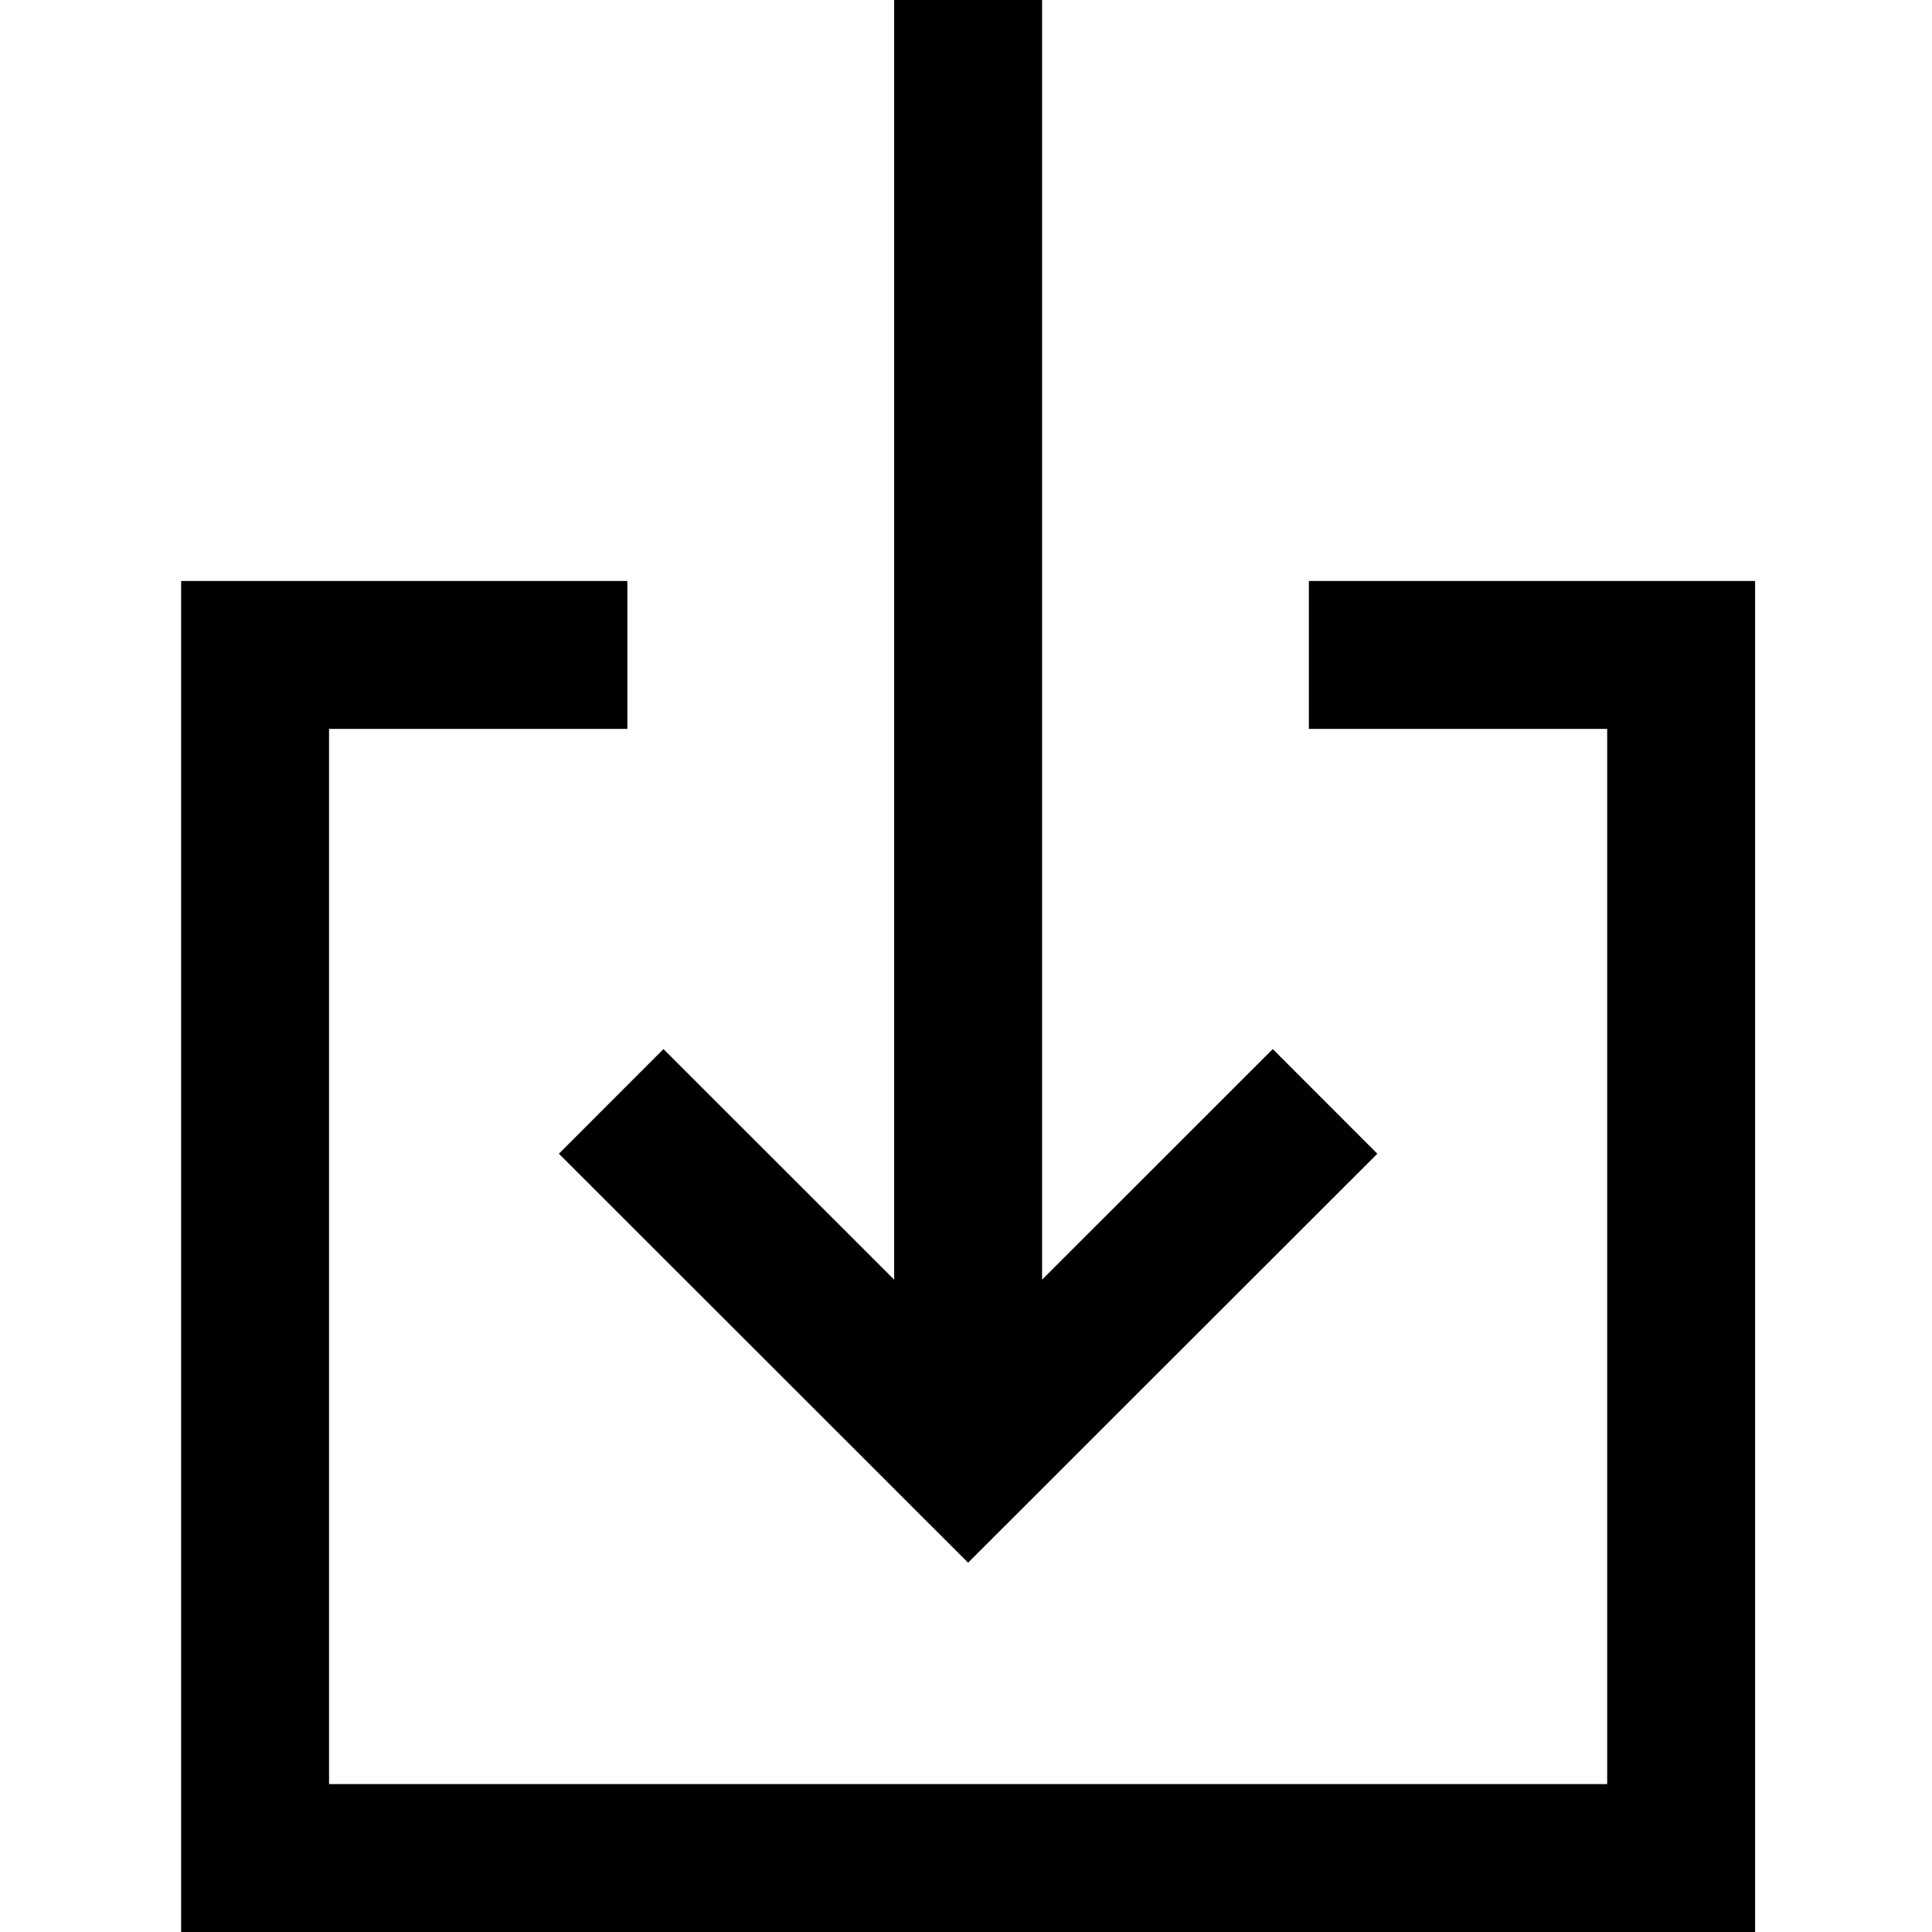
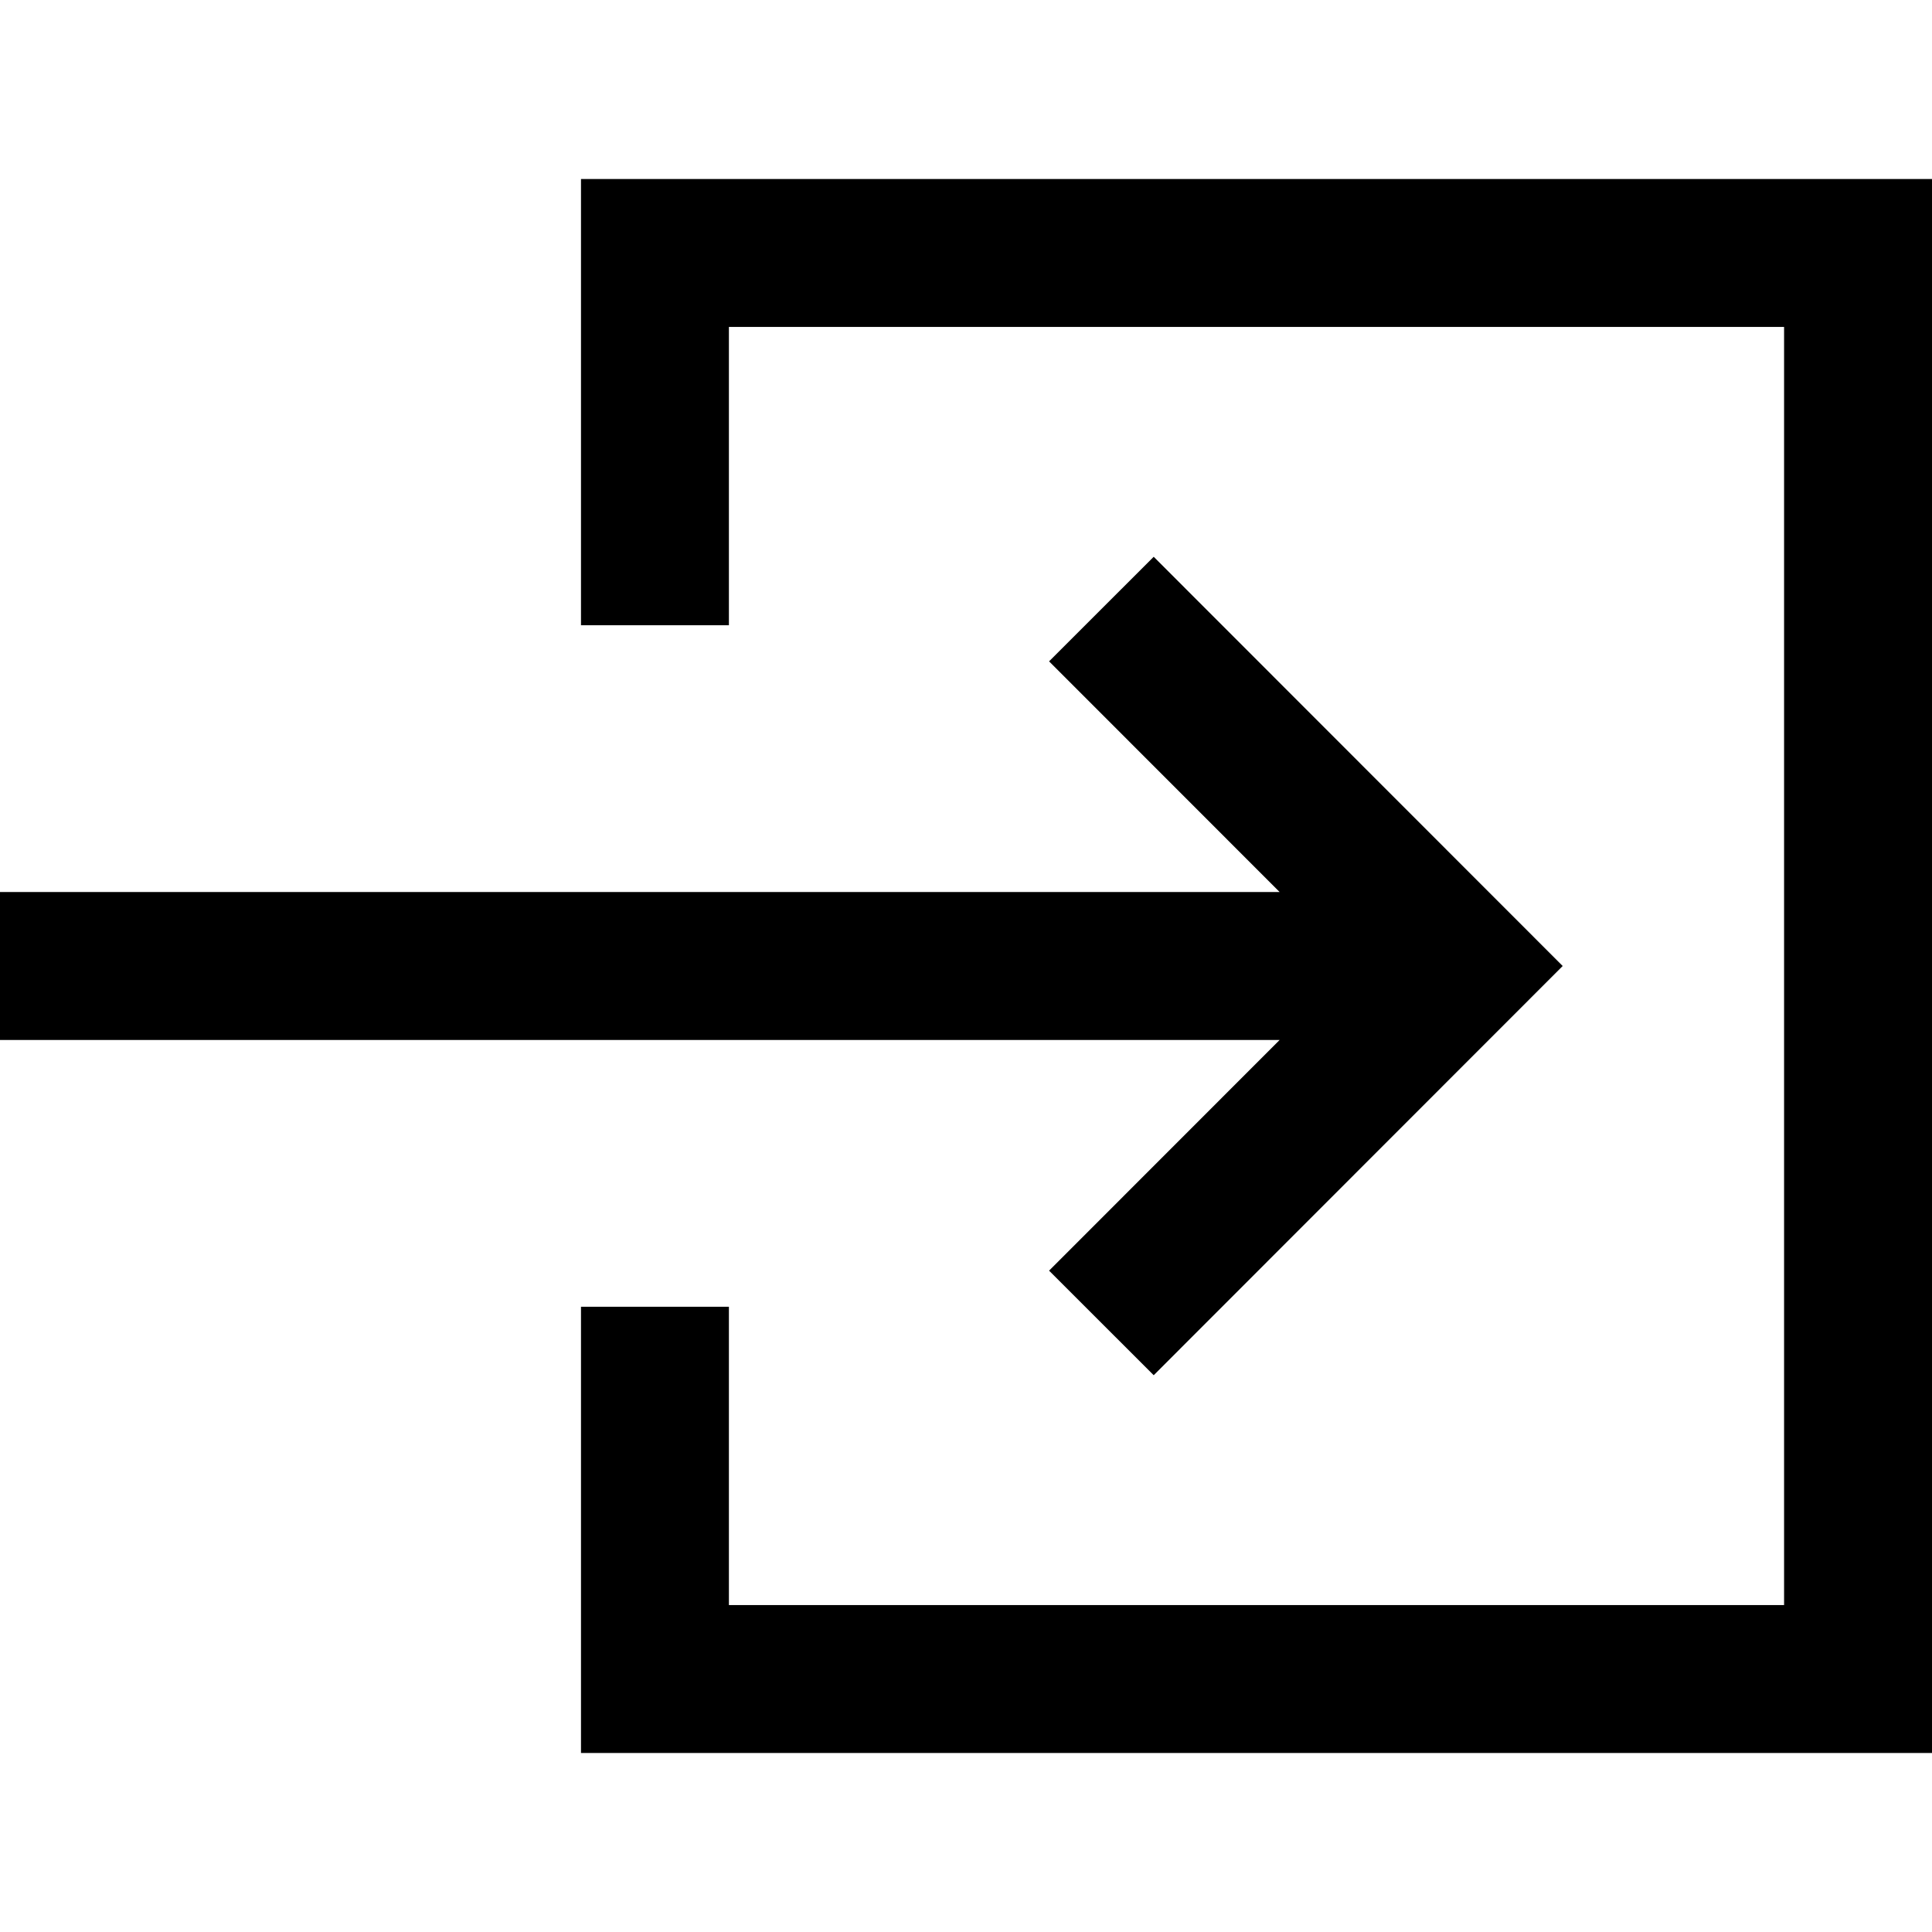
<svg xmlns="http://www.w3.org/2000/svg" fill="none" height="32" viewBox="0 0 32 32" width="32">
  <g fill="#000">
-     <path d="m14.81 21.195-3.821-3.819-1.732 1.733 6.778 6.774 6.778-6.774-1.732-1.733-3.821 3.819v-21.195h-2.45z" />
-     <path d="m3 9.623h7.391v2.45h-4.941v17.477h21.17v-17.477h-4.941v-2.45h7.391v22.377h-26.07z" />
+     <path d="m21.195 17.225-3.819 3.821 1.733 1.732 6.774-6.778-6.774-6.778-1.733 1.732 3.819 3.821h-21.195v2.45z" />
+     <path d="m9.623 29.035v-7.391h2.45v4.941h17.477v-21.17l-17.477 0v4.941h-2.45l-0-7.391 22.378-0v26.07z" />
  </g>
</svg>
